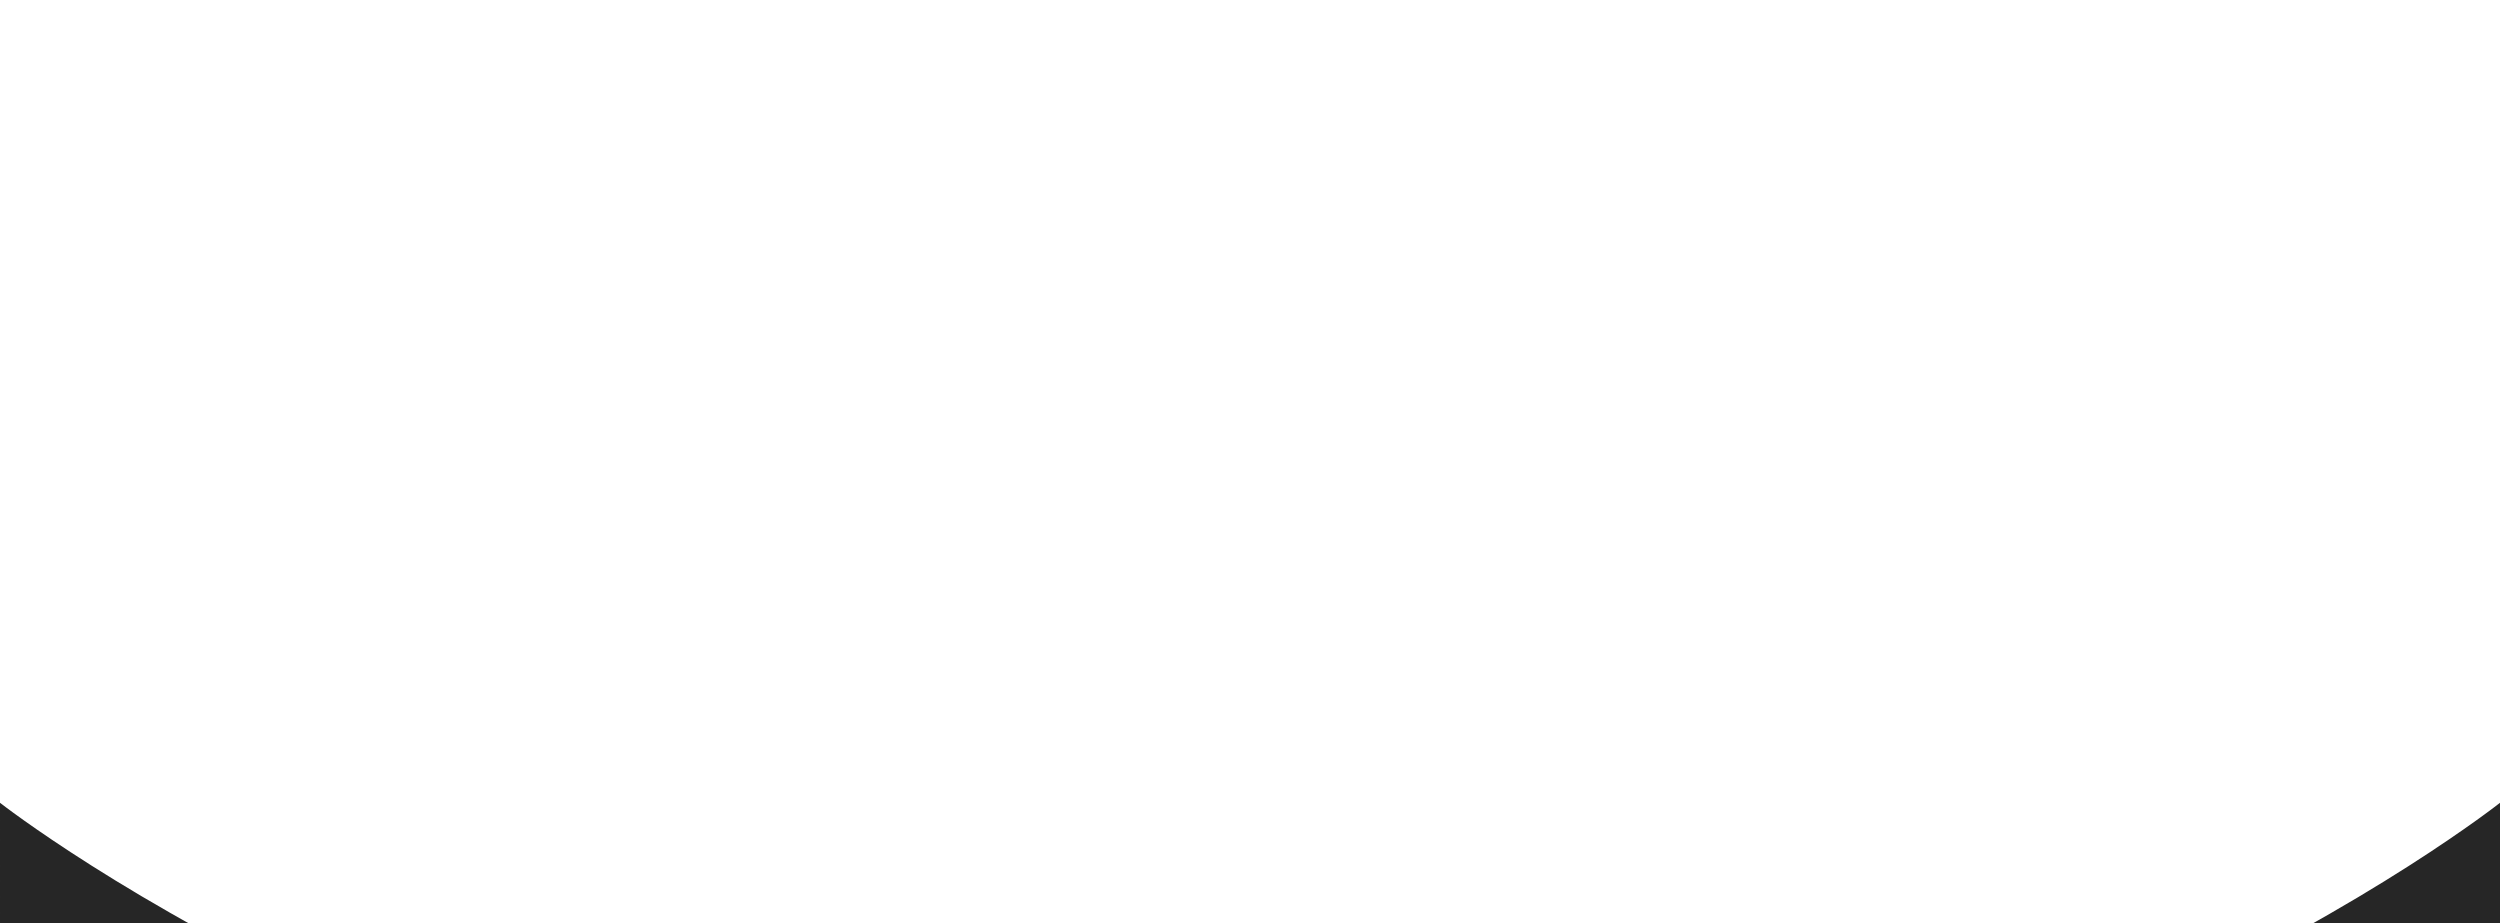
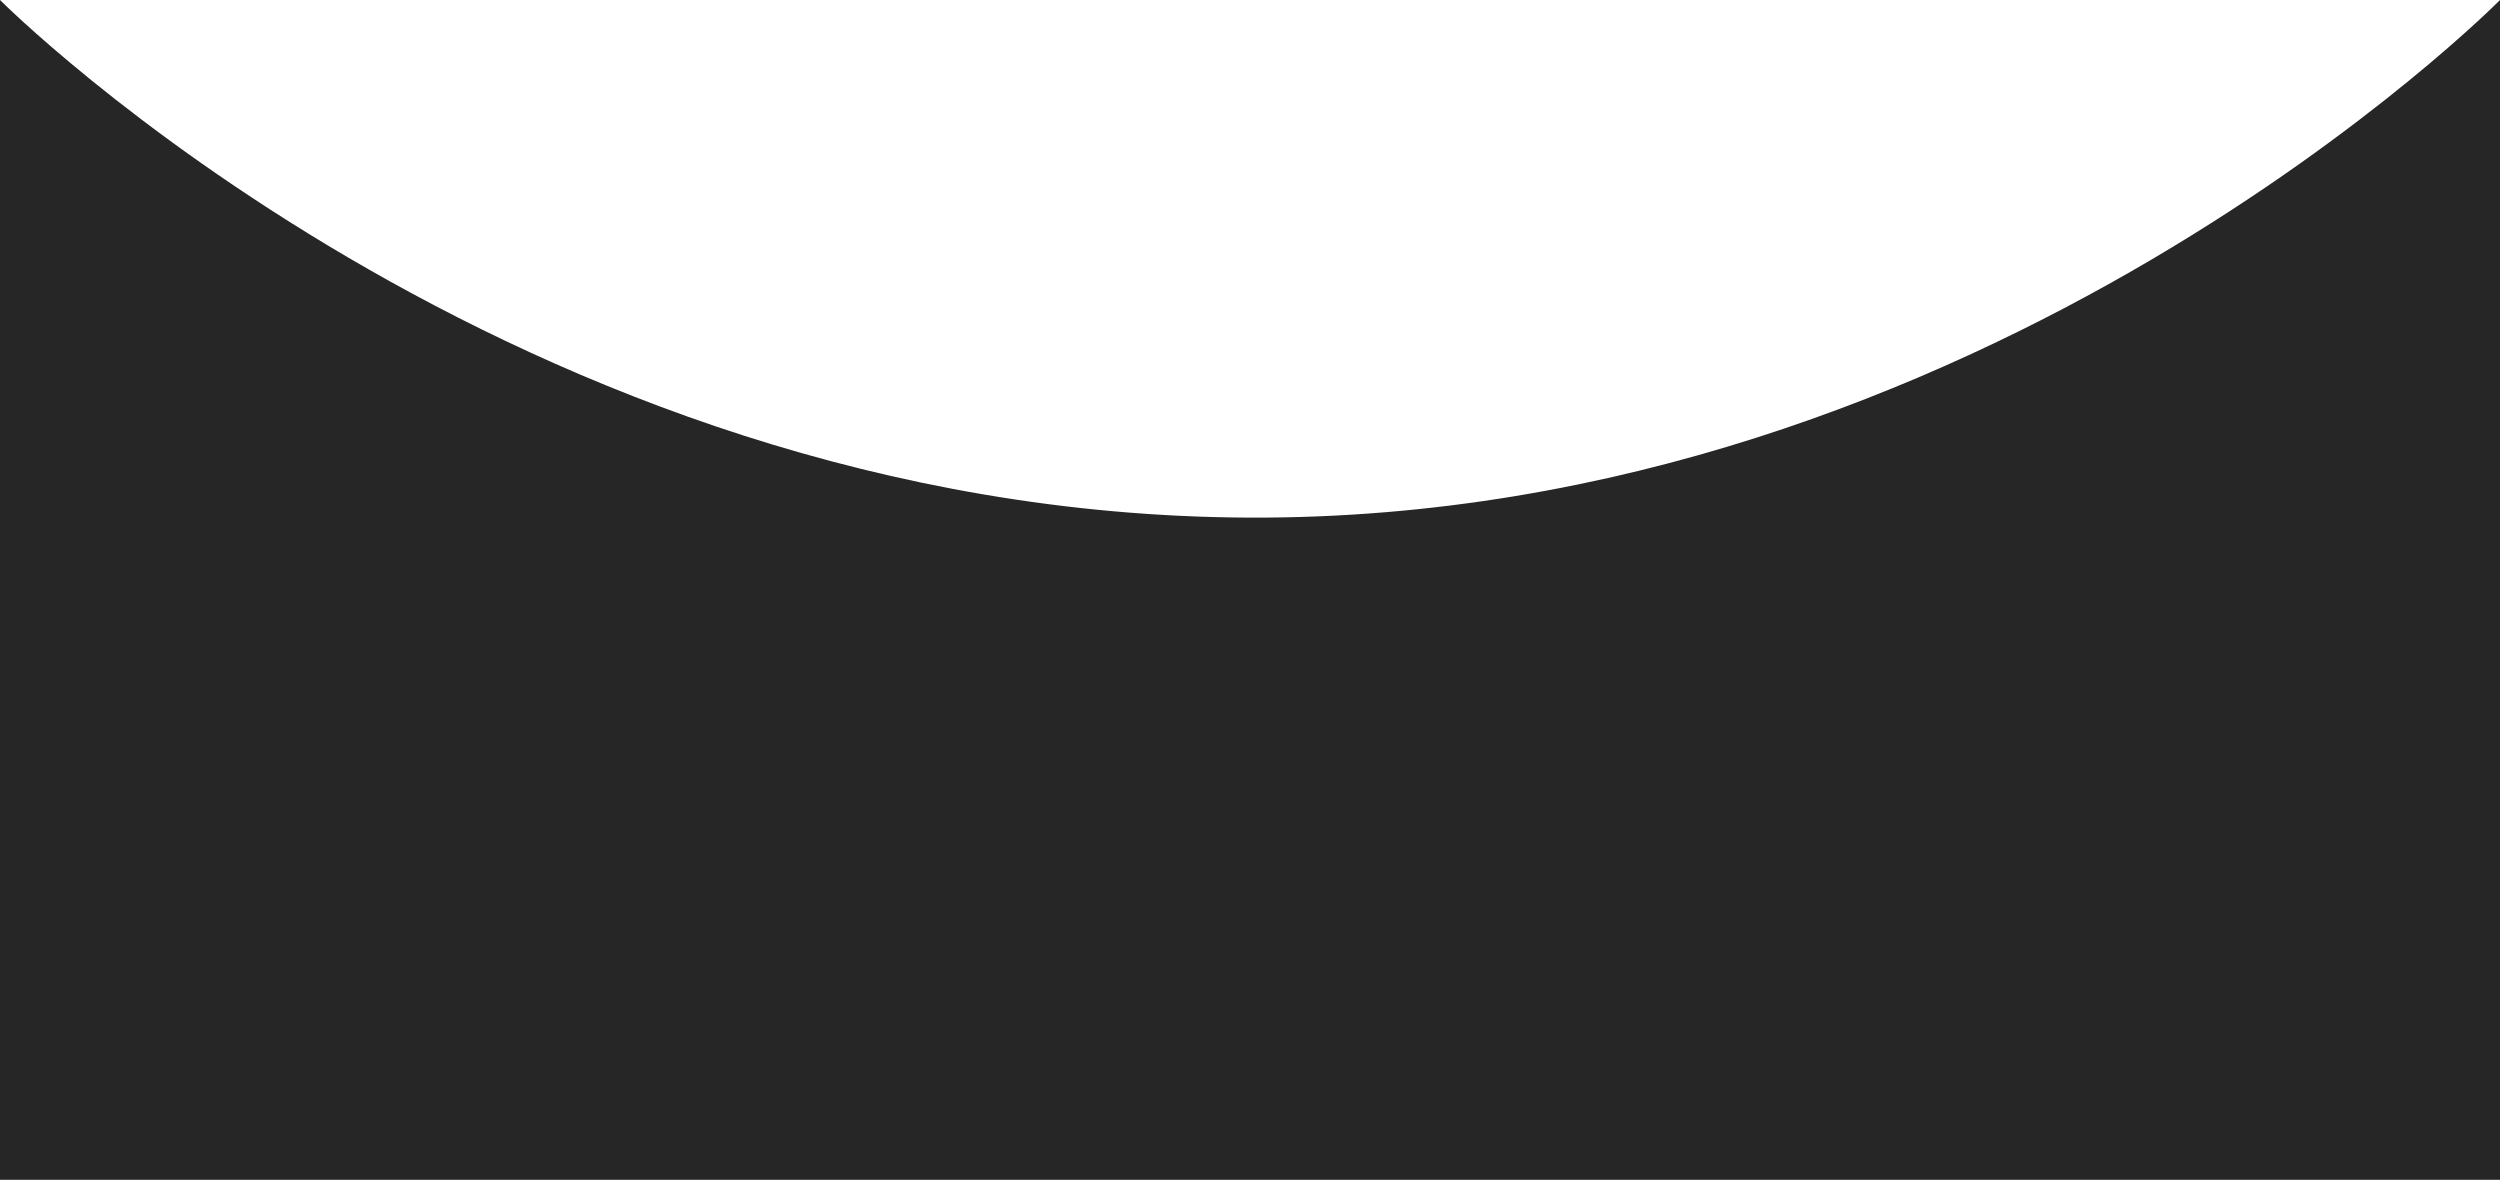
- <svg xmlns="http://www.w3.org/2000/svg" version="1.1" id="Capa_1" x="0px" y="0px" width="1550.678px" height="571.893px" viewBox="0 -139.108 1550.678 571.893" enable-background="new 0 -139.108 1550.678 571.893" xml:space="preserve">
-   <path id="Nav_1_" fill="#262626" d="M0.002,358.838c0,0,318.191,249.561,775.087,250.907  c456.895,1.347,775.589-250.907,775.589-250.907v571.893H0L0.002,358.838z" />
+ <svg xmlns="http://www.w3.org/2000/svg" version="1.1" id="Capa_1" x="0px" y="0px" width="1211.839px" height="571.893px" viewBox="0 0 1211.839 571.893" enable-background="new 0 0 1211.839 571.893" xml:space="preserve">
+   <path id="Nav_1_" fill="#262626" d="M0.001,0c0,0,248.663,249.562,605.723,250.907C962.783,252.254,1211.839,0,1211.839,0v571.894H0  L0.001,0z" />
</svg>
